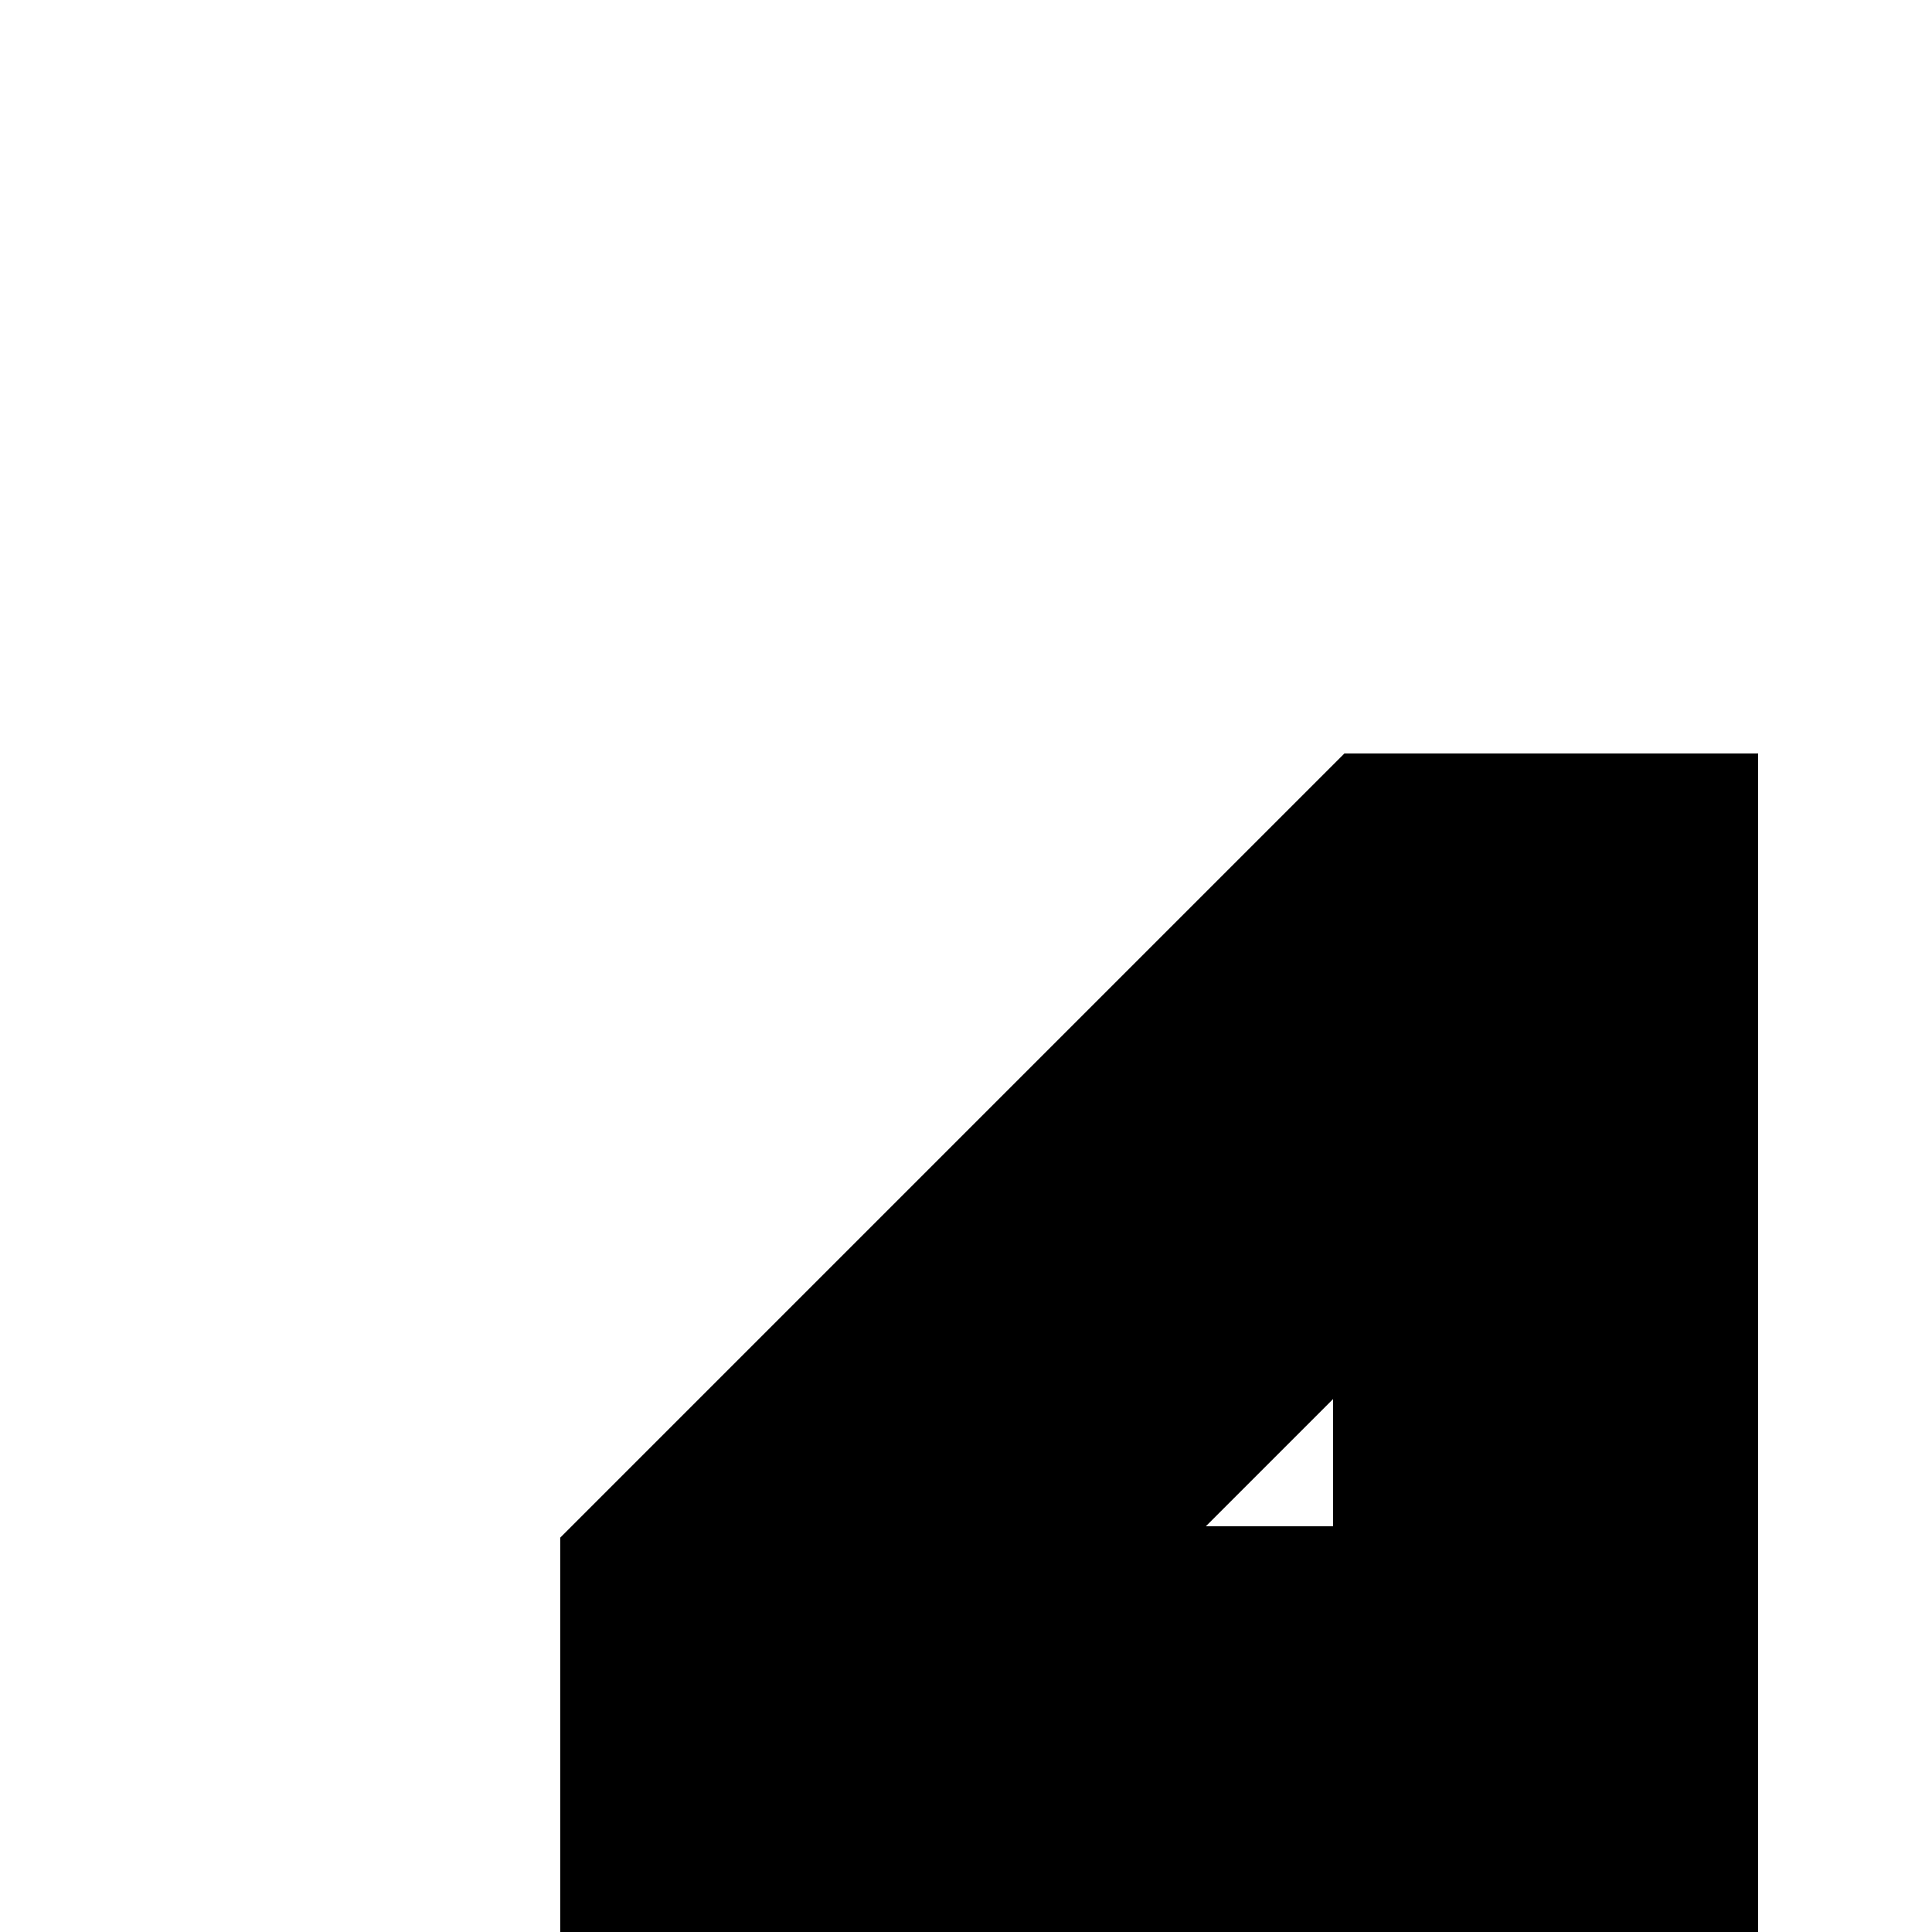
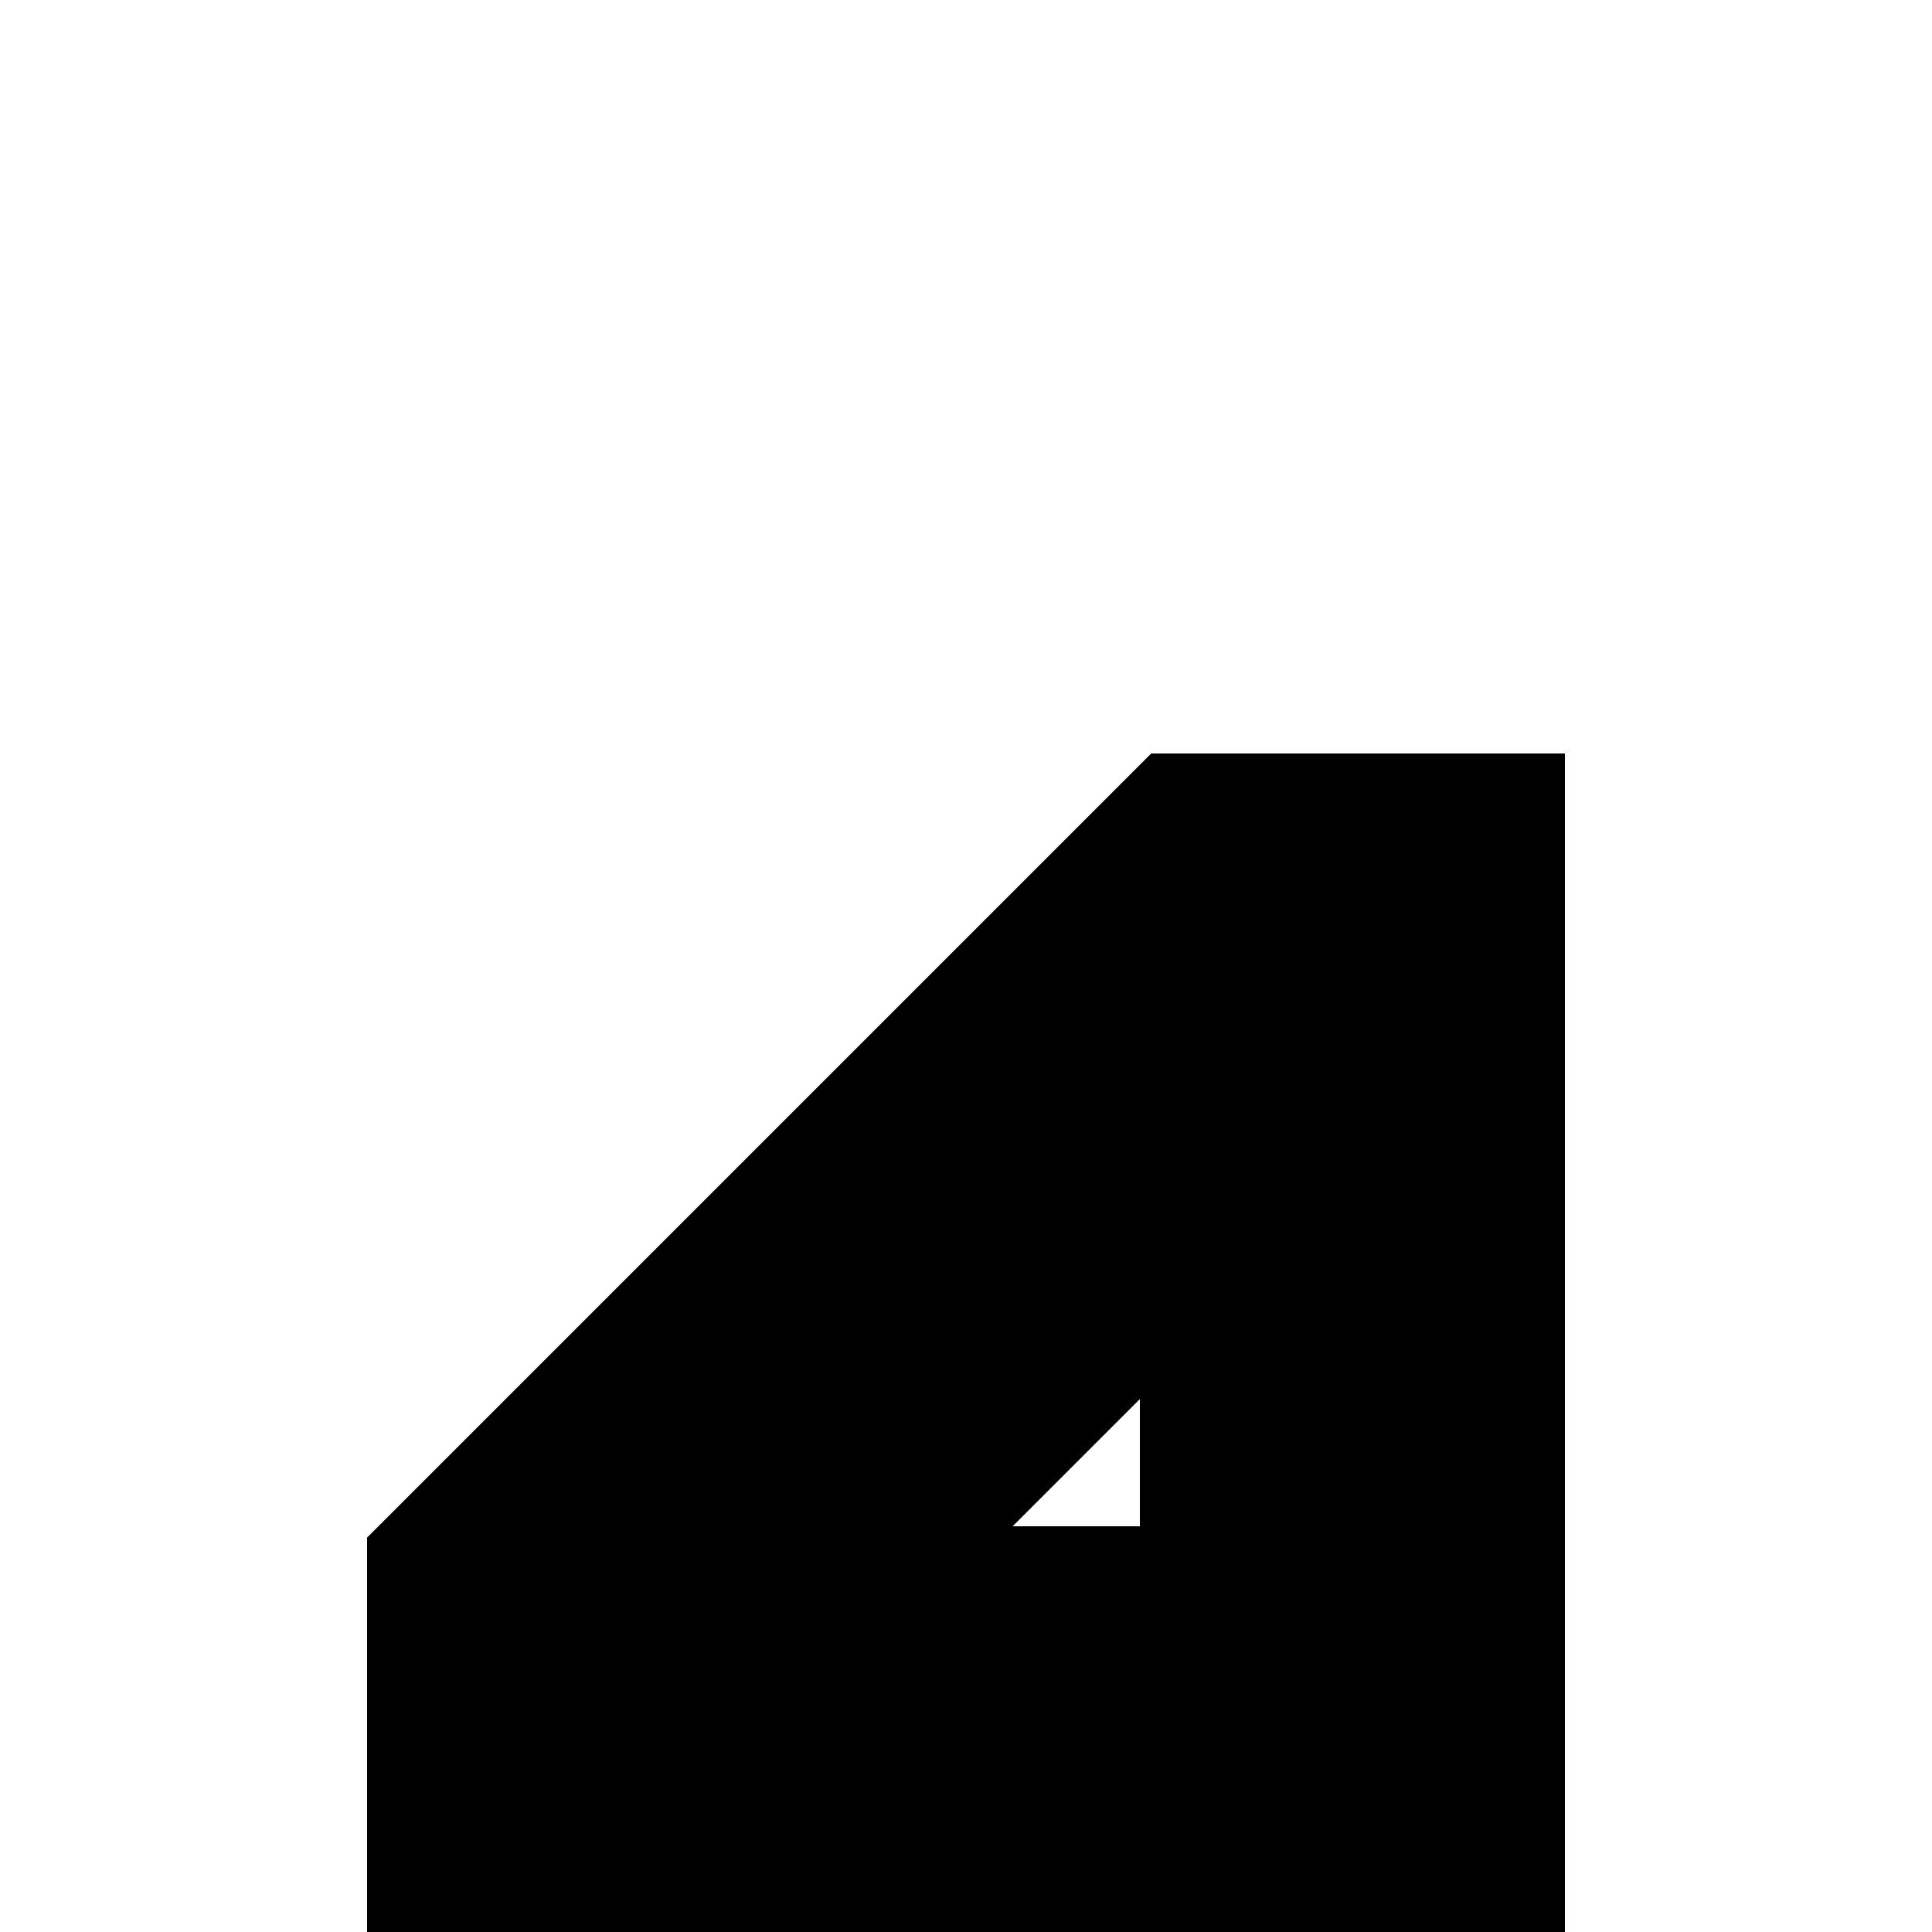
<svg xmlns="http://www.w3.org/2000/svg" viewBox="0 0 50 50" fill="transparent">
-   <path d="M45 50 L45 20 L35 20 L15 40 L15 50 Z M35 40 L30 40 L35 35 Z" rx="1" stroke="#000000" fill="#000000" />
+   <path d="M40 50 L40 20 L30 20 L10 40 L10 50 Z M30 40 L25 40 L30 35 Z" rx="1" stroke="#000000" fill="#000000" />
</svg>
